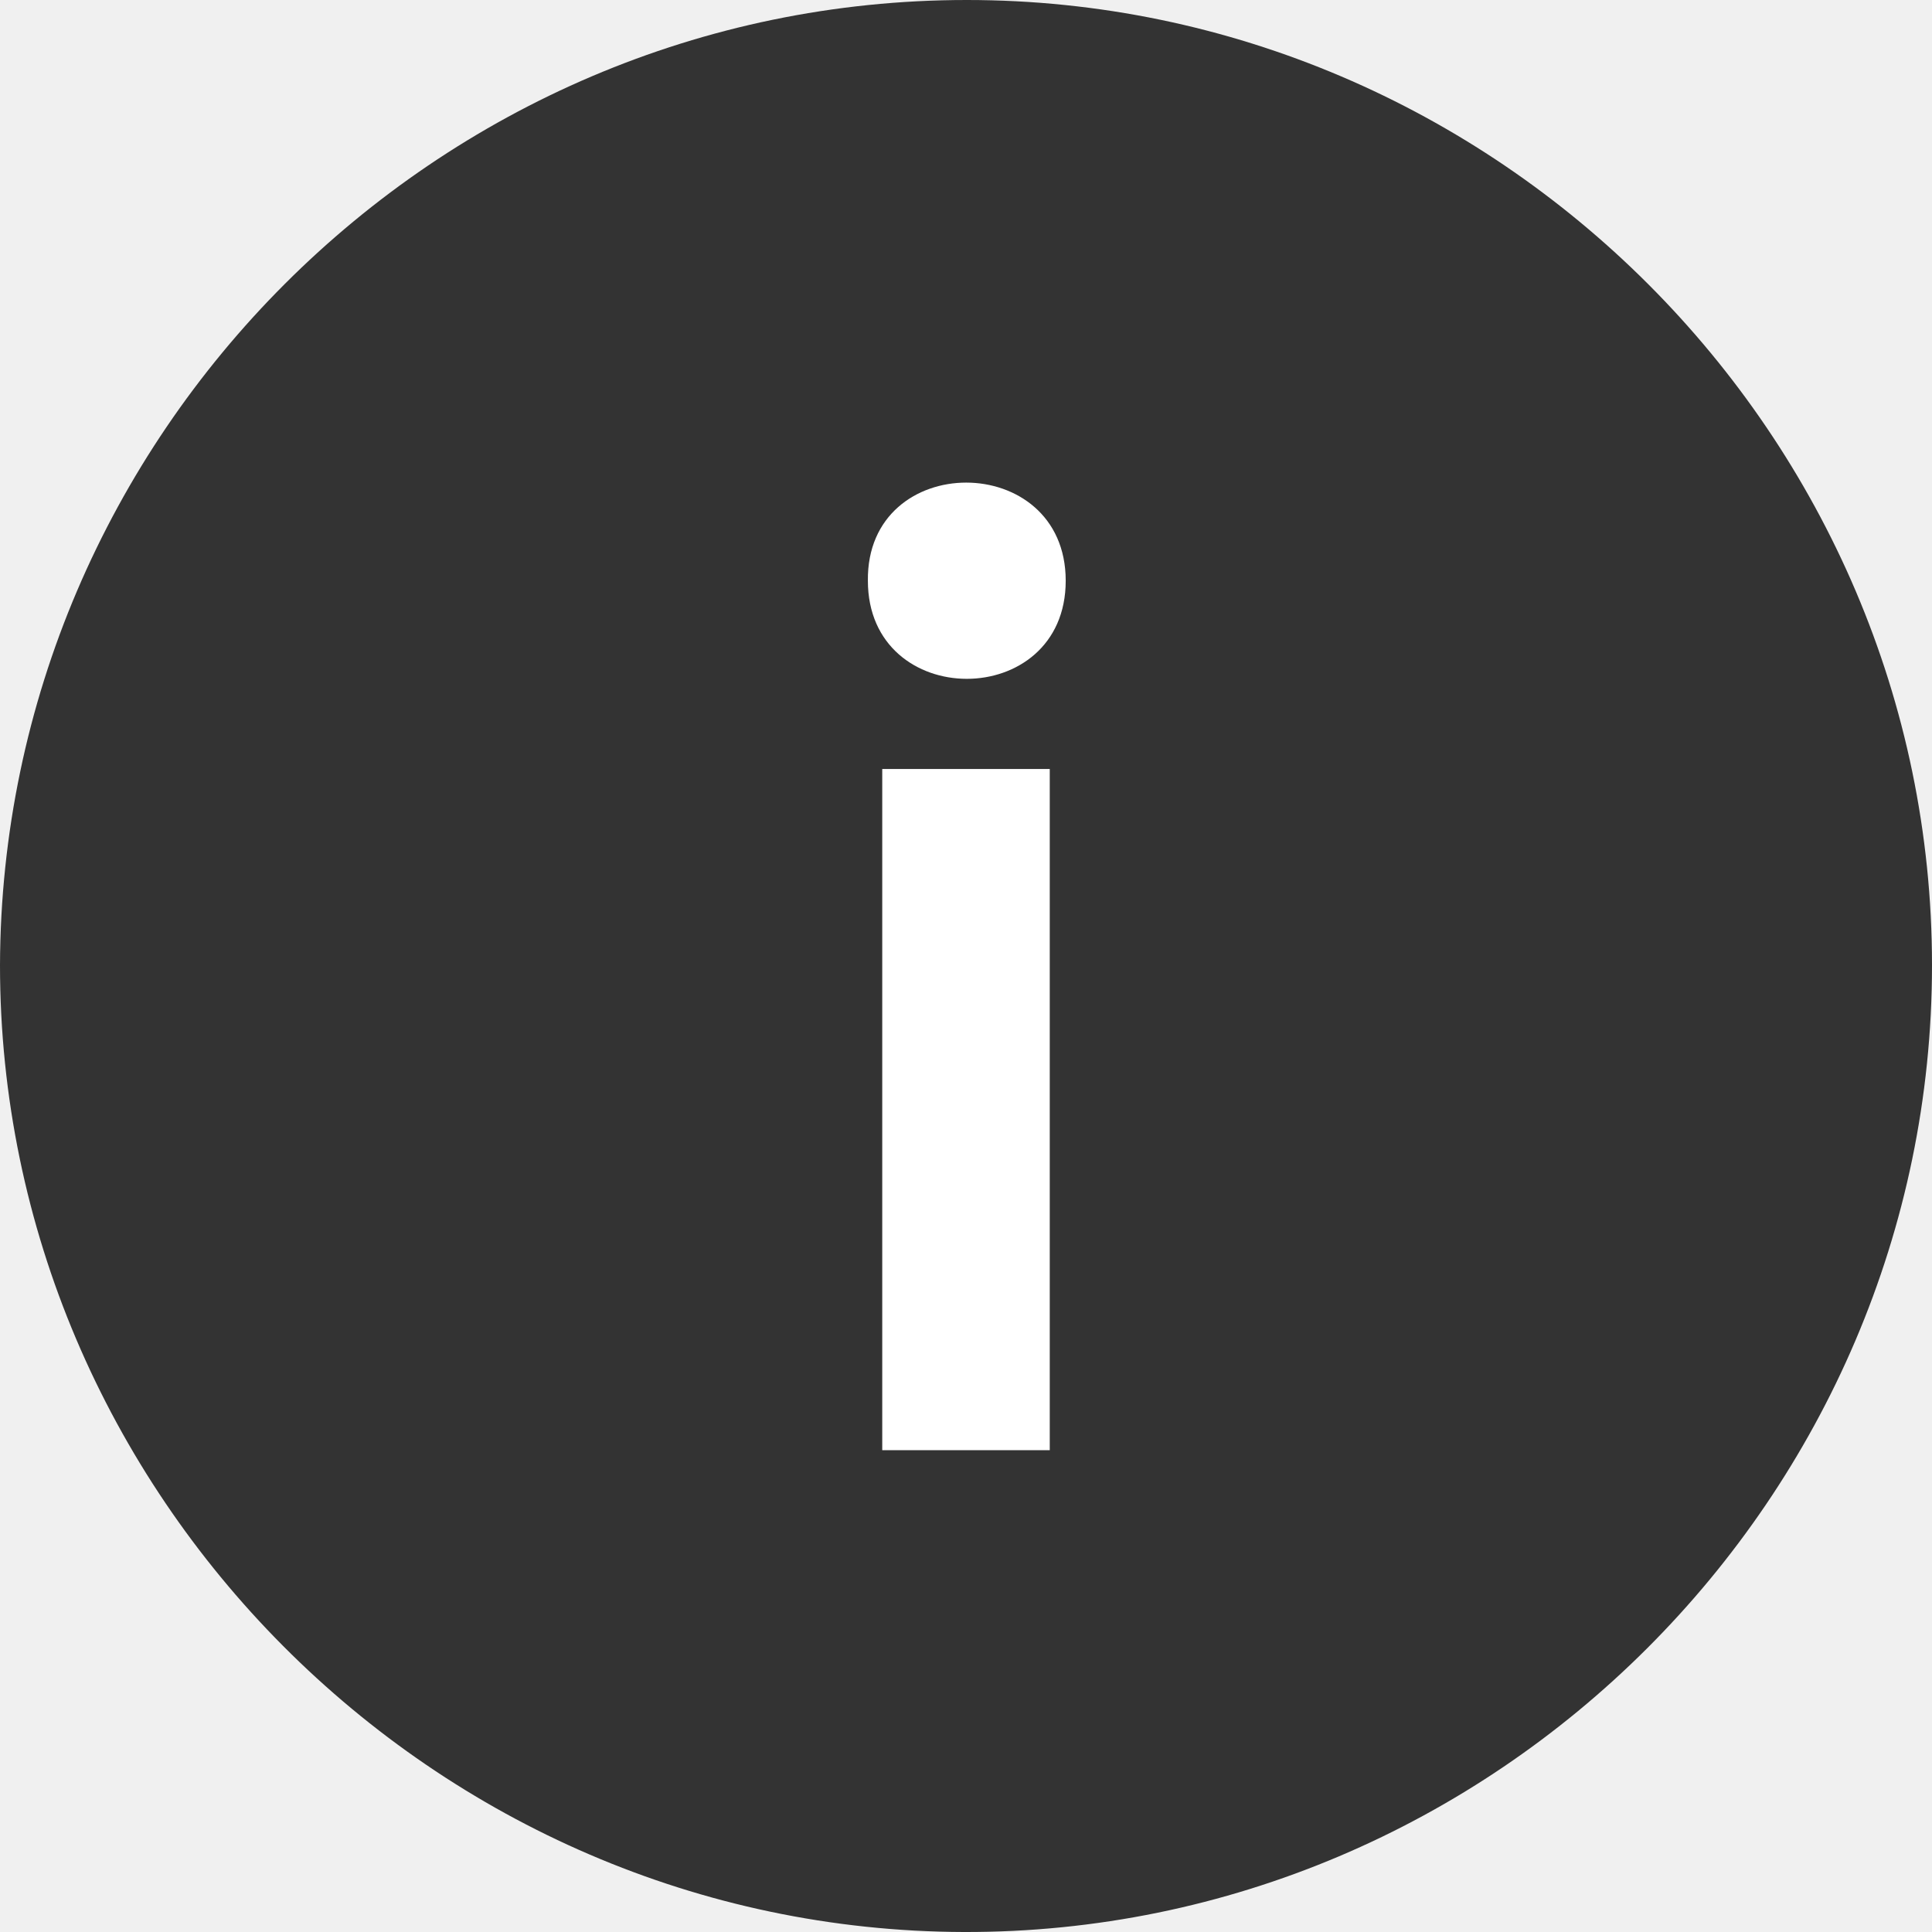
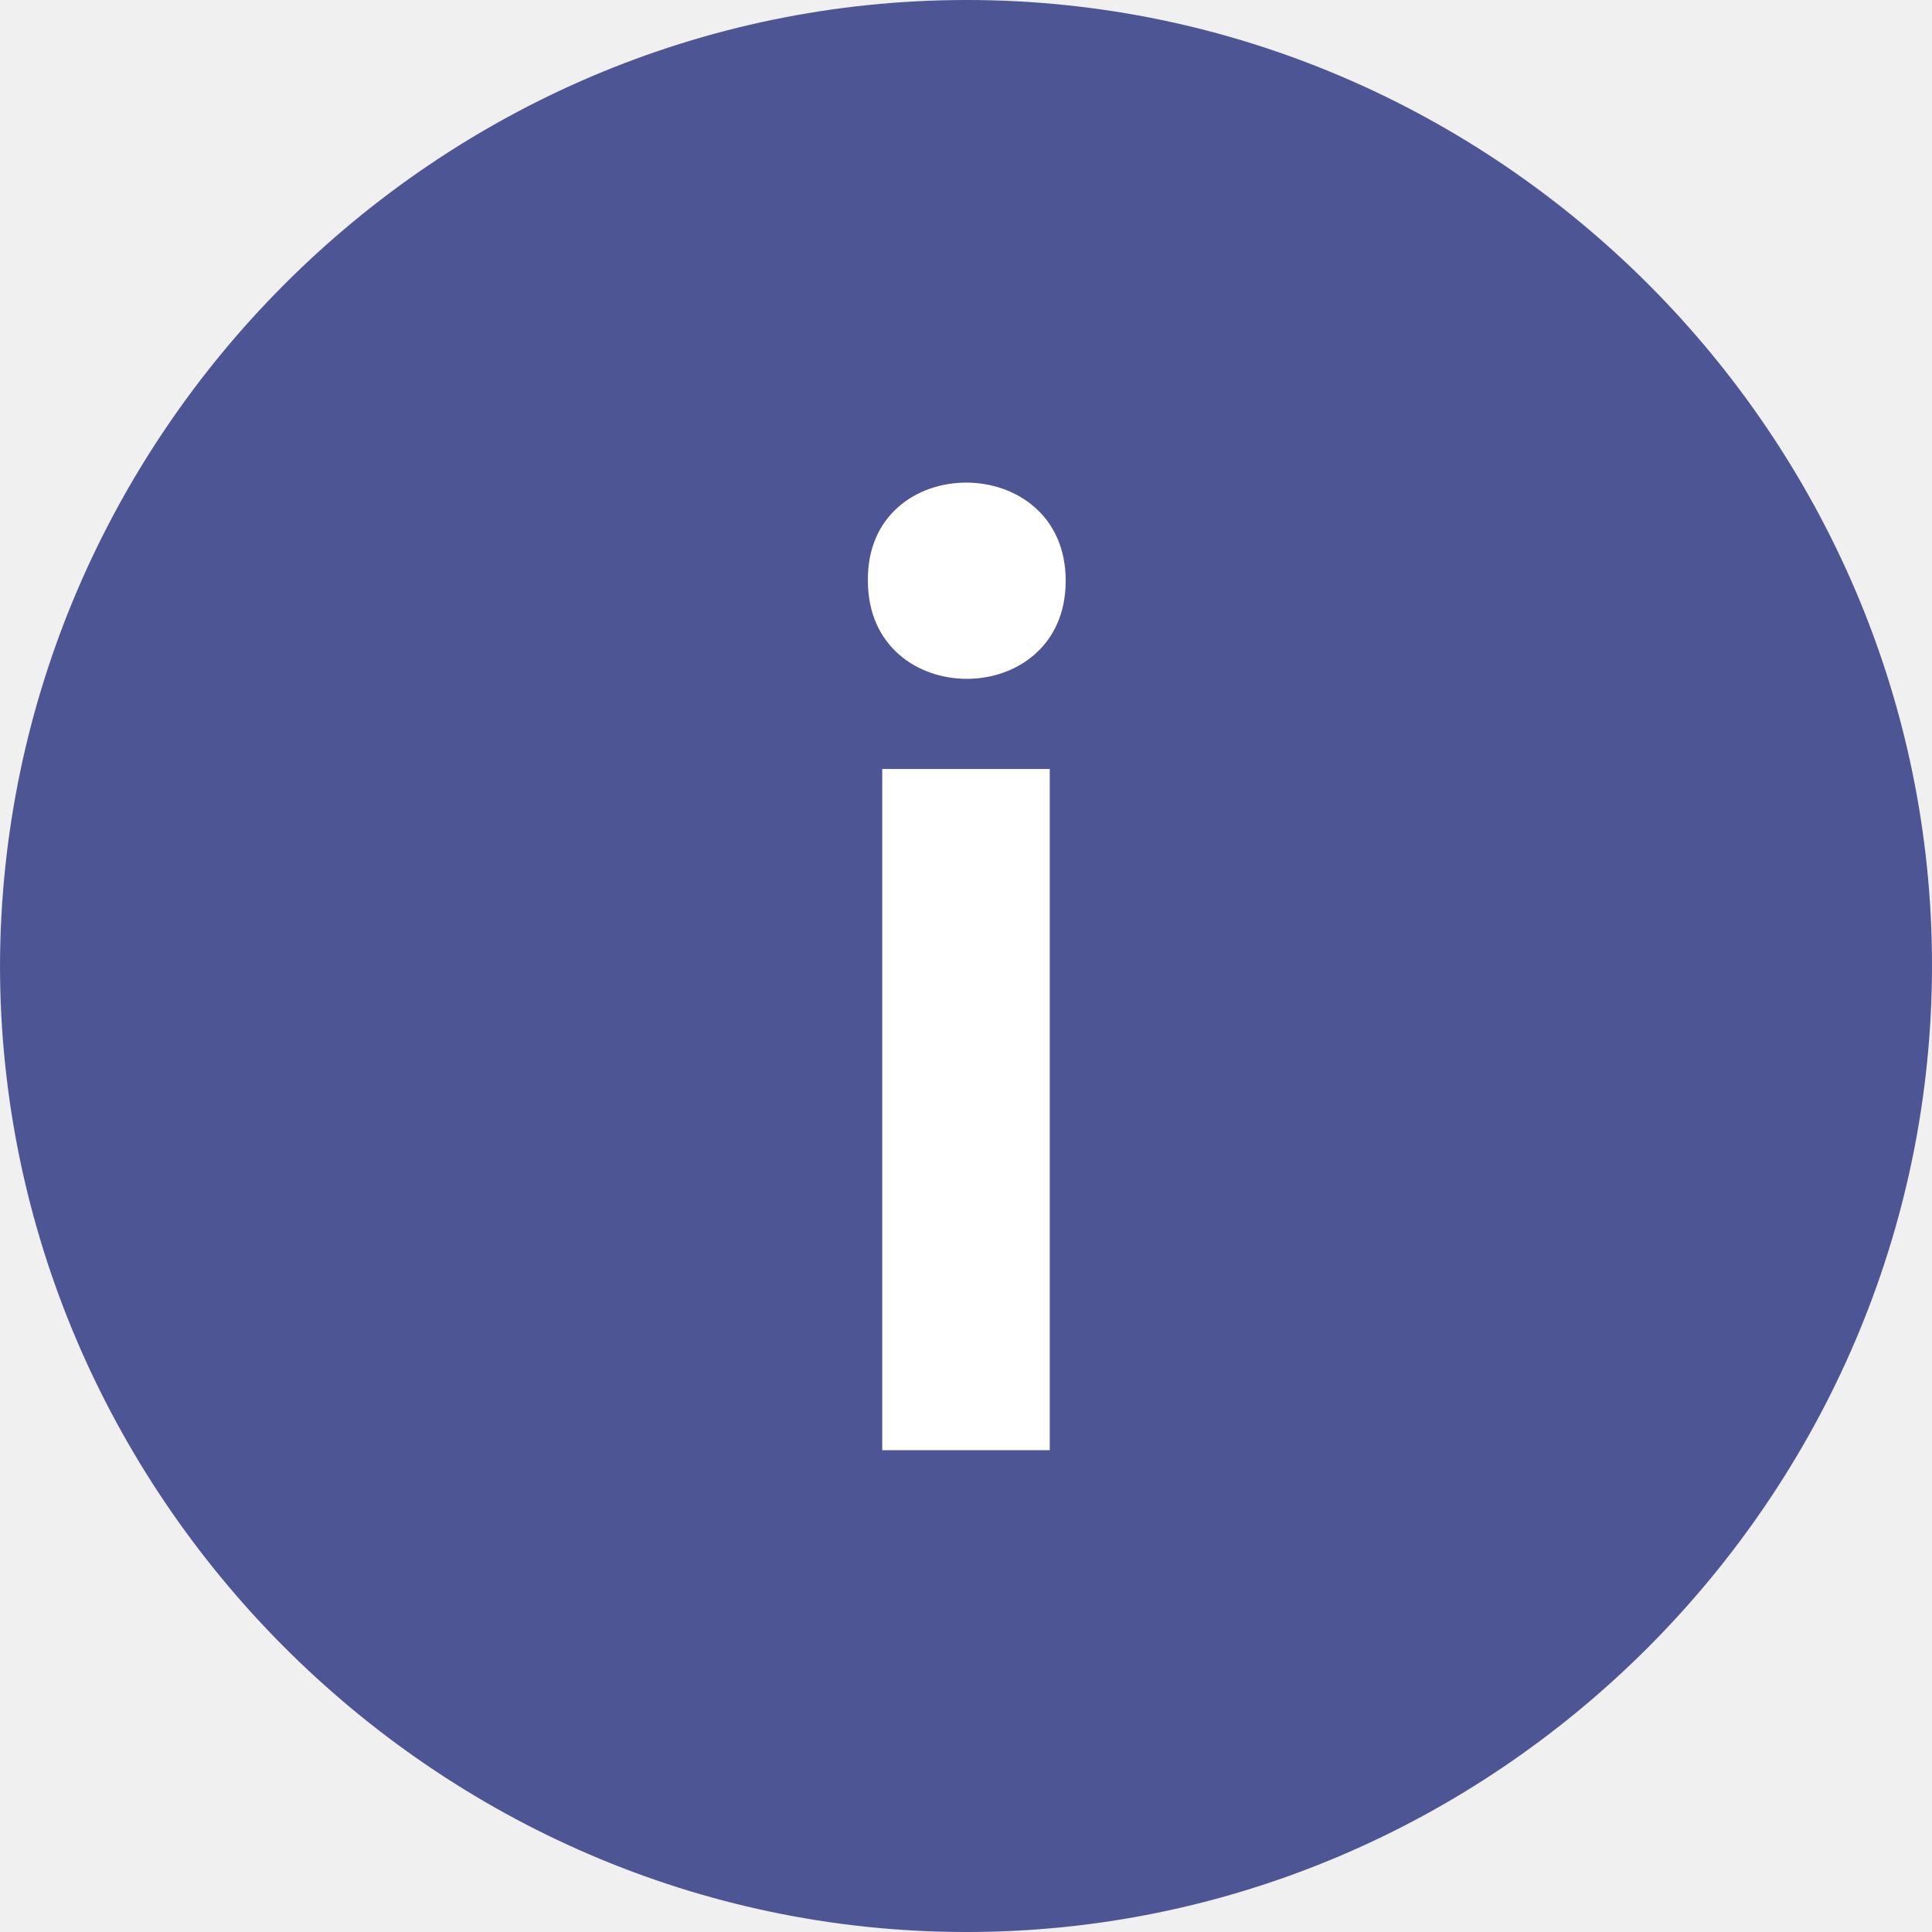
<svg xmlns="http://www.w3.org/2000/svg" version="1.1" id="Layer_1" x="0px" y="0px" viewBox="0 0 121.1 121.1" style="enable-background:new 0 0 121.1 121.1;" xml:space="preserve">
  <style type="text/css">
- 	.st0{fill:rgb(51, 51, 51); /* @iron */}
+ 	.st0{fill:rgb(77, 85, 148); /* @blueberry */}
	.st1{fill:#FFFFFF;}
</style>
  <path id="XMLID_72_" class="st0" d="M60.6,0c33.2,0,60.5,27.3,60.5,60.5c0,33.3-27.4,60.7-60.7,60.6C27.2,121,0,93.6,0,60.5  C0.1,27.3,27.3,0,60.6,0z" />
  <g id="XMLID_68_">
    <path id="XMLID_69_" class="st1" d="M66.8,36.4c0,8.2-12.4,8.2-12.4,0C54.3,28.2,66.8,28.2,66.8,36.4z M55.3,48.2v42.7h10.5V48.2   H55.3z" />
  </g>
</svg>
